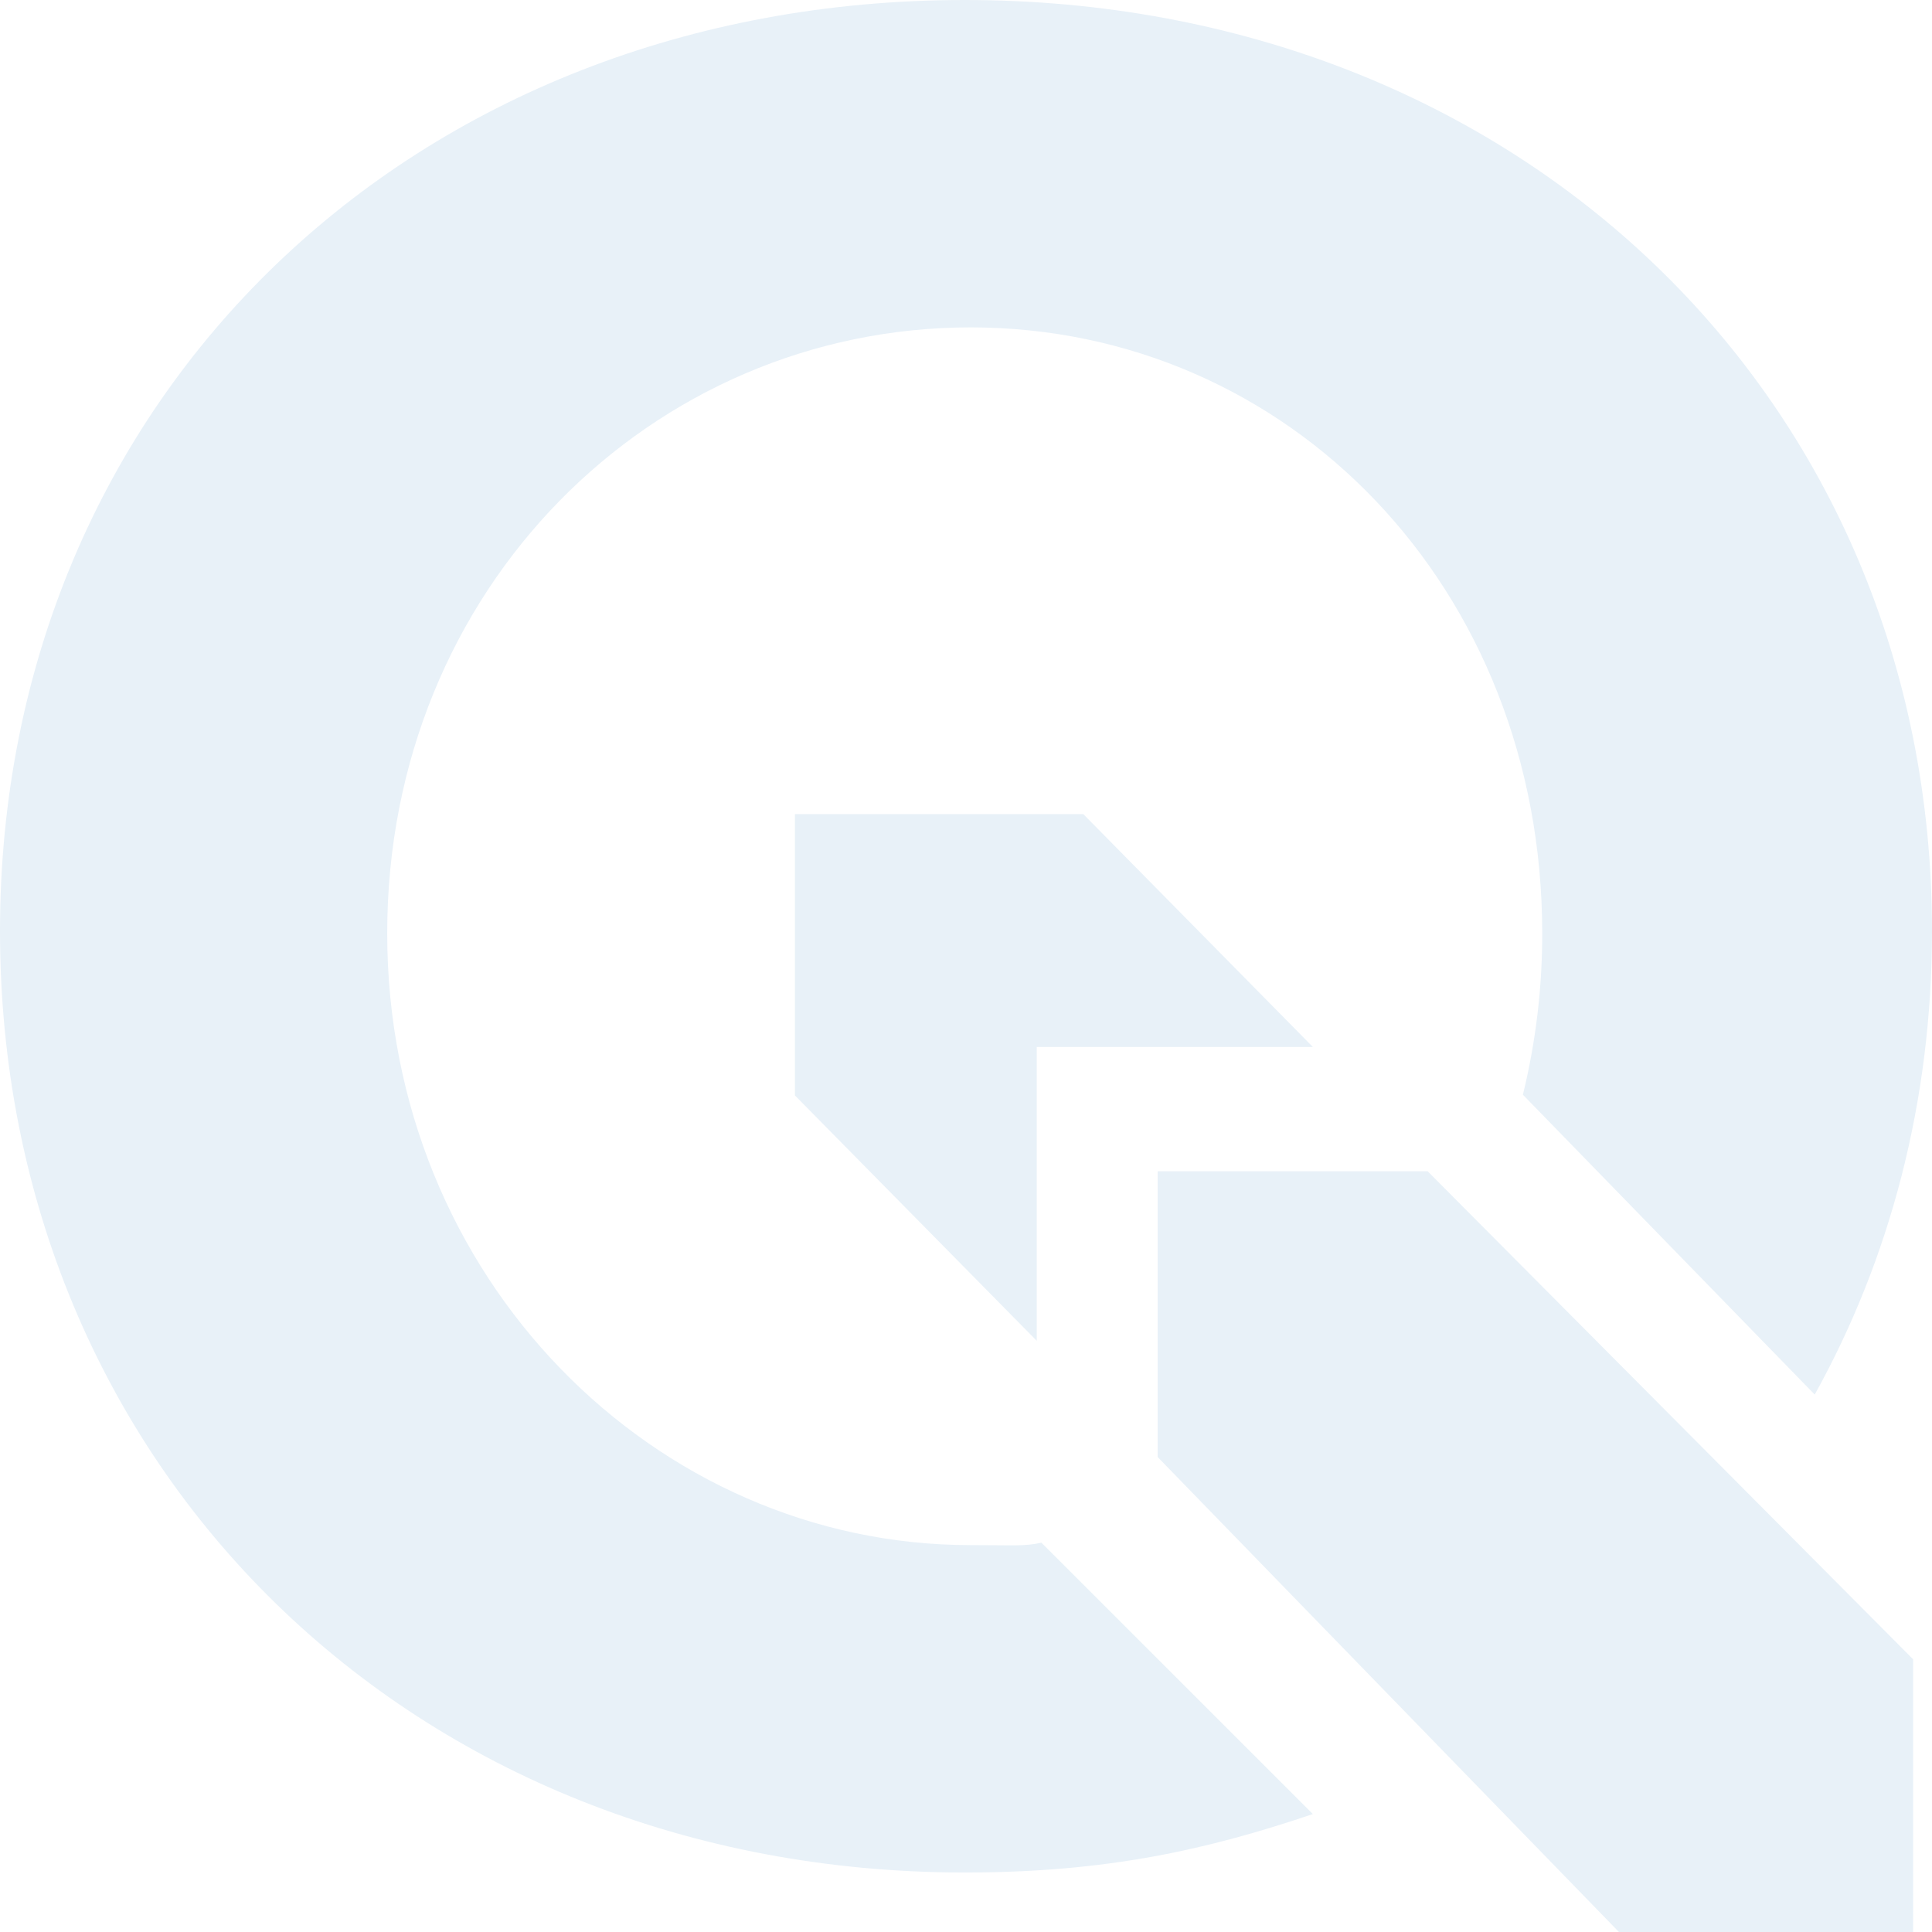
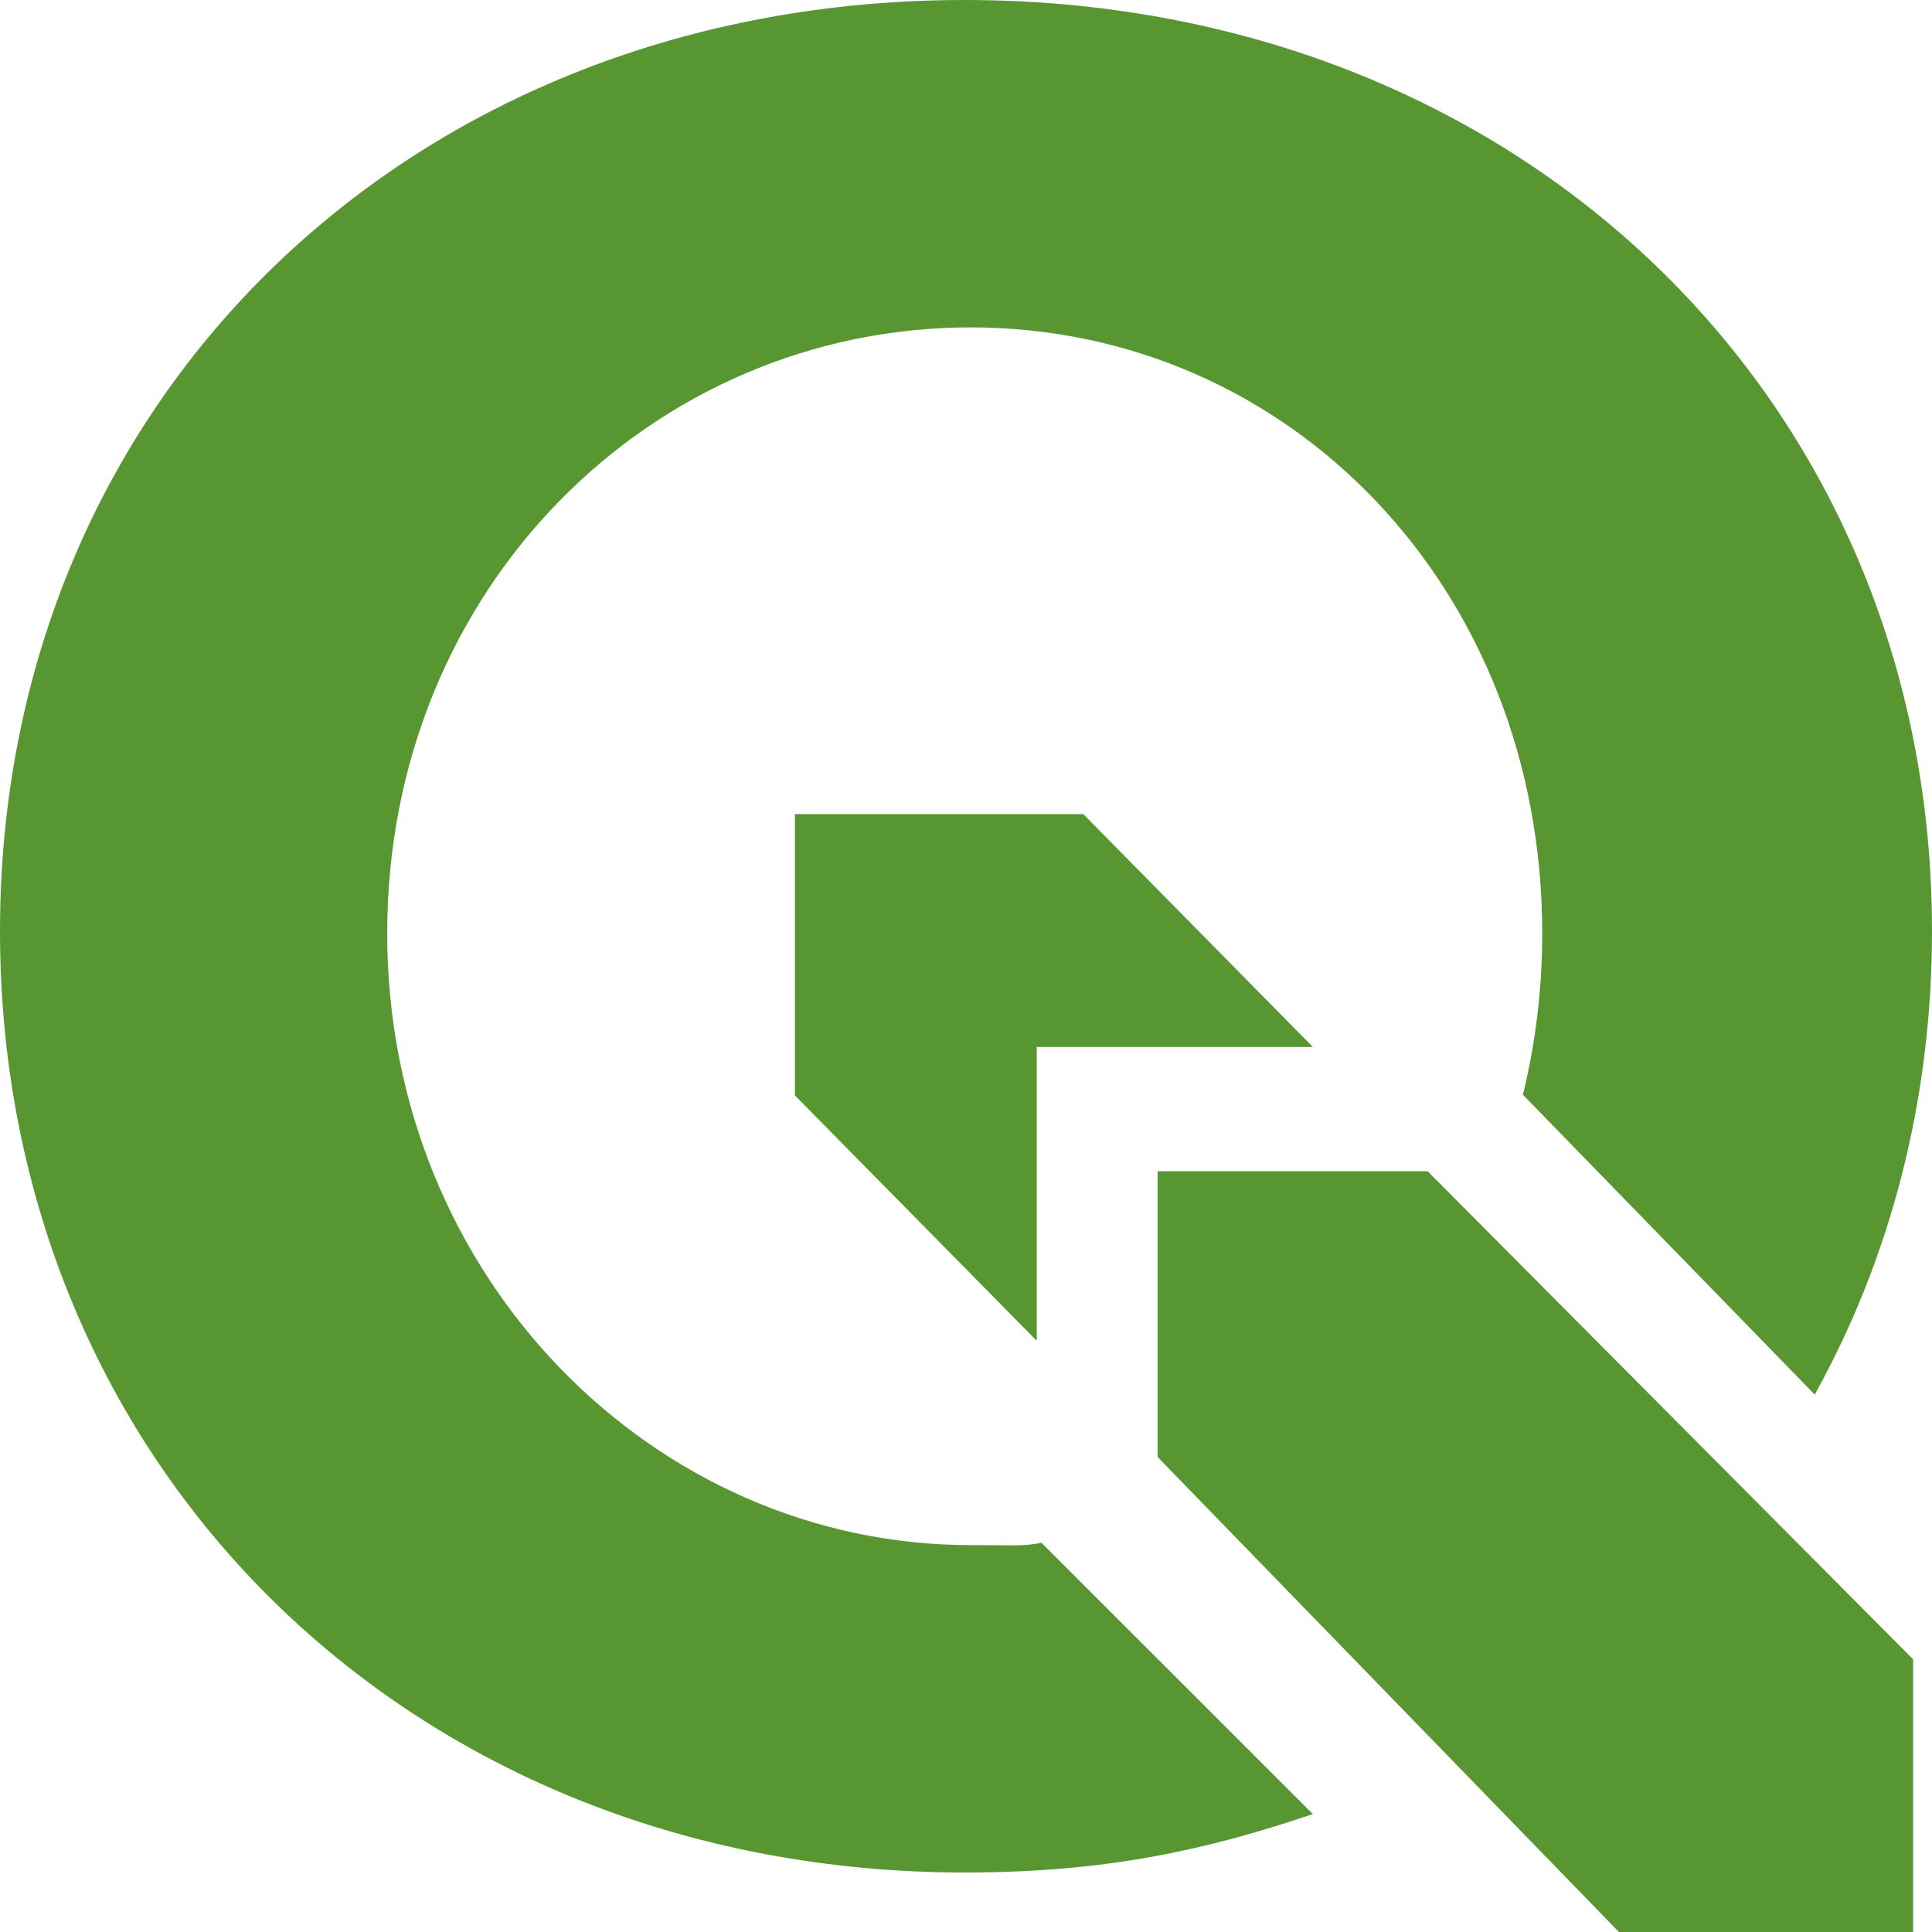
- <svg xmlns="http://www.w3.org/2000/svg" fill="#E8F1F8" role="img" viewBox="0 0 24 24">
+ <svg xmlns="http://www.w3.org/2000/svg" fill="#589632" role="img" viewBox="0 0 24 24">
  <path d="M12.879 13.006v3.65l-3.004-3.048v-3.495h3.582l2.852 2.893h-3.43zm10.886 7.606V24h-3.654l-5.73-5.9v-3.55h3.354l6.03 6.062zm-10.828-1.448l3.372 3.371c-1.309.442-2.557.726-4.325.726C5.136 23.26 0 18.243 0 11.565 0 4.92 5.136 0 11.984 0 18.864 0 24 4.952 24 11.565c0 2.12-.523 4.076-1.457 5.759l-3.625-3.725a8.393 8.393 0 0 0 .24-2.005c0-4.291-3.148-7.527-7.1-7.527-3.954 0-7.248 3.236-7.248 7.527s3.33 7.6 7.247 7.6c.548 0 .661.017.88-.03z" />
</svg>
